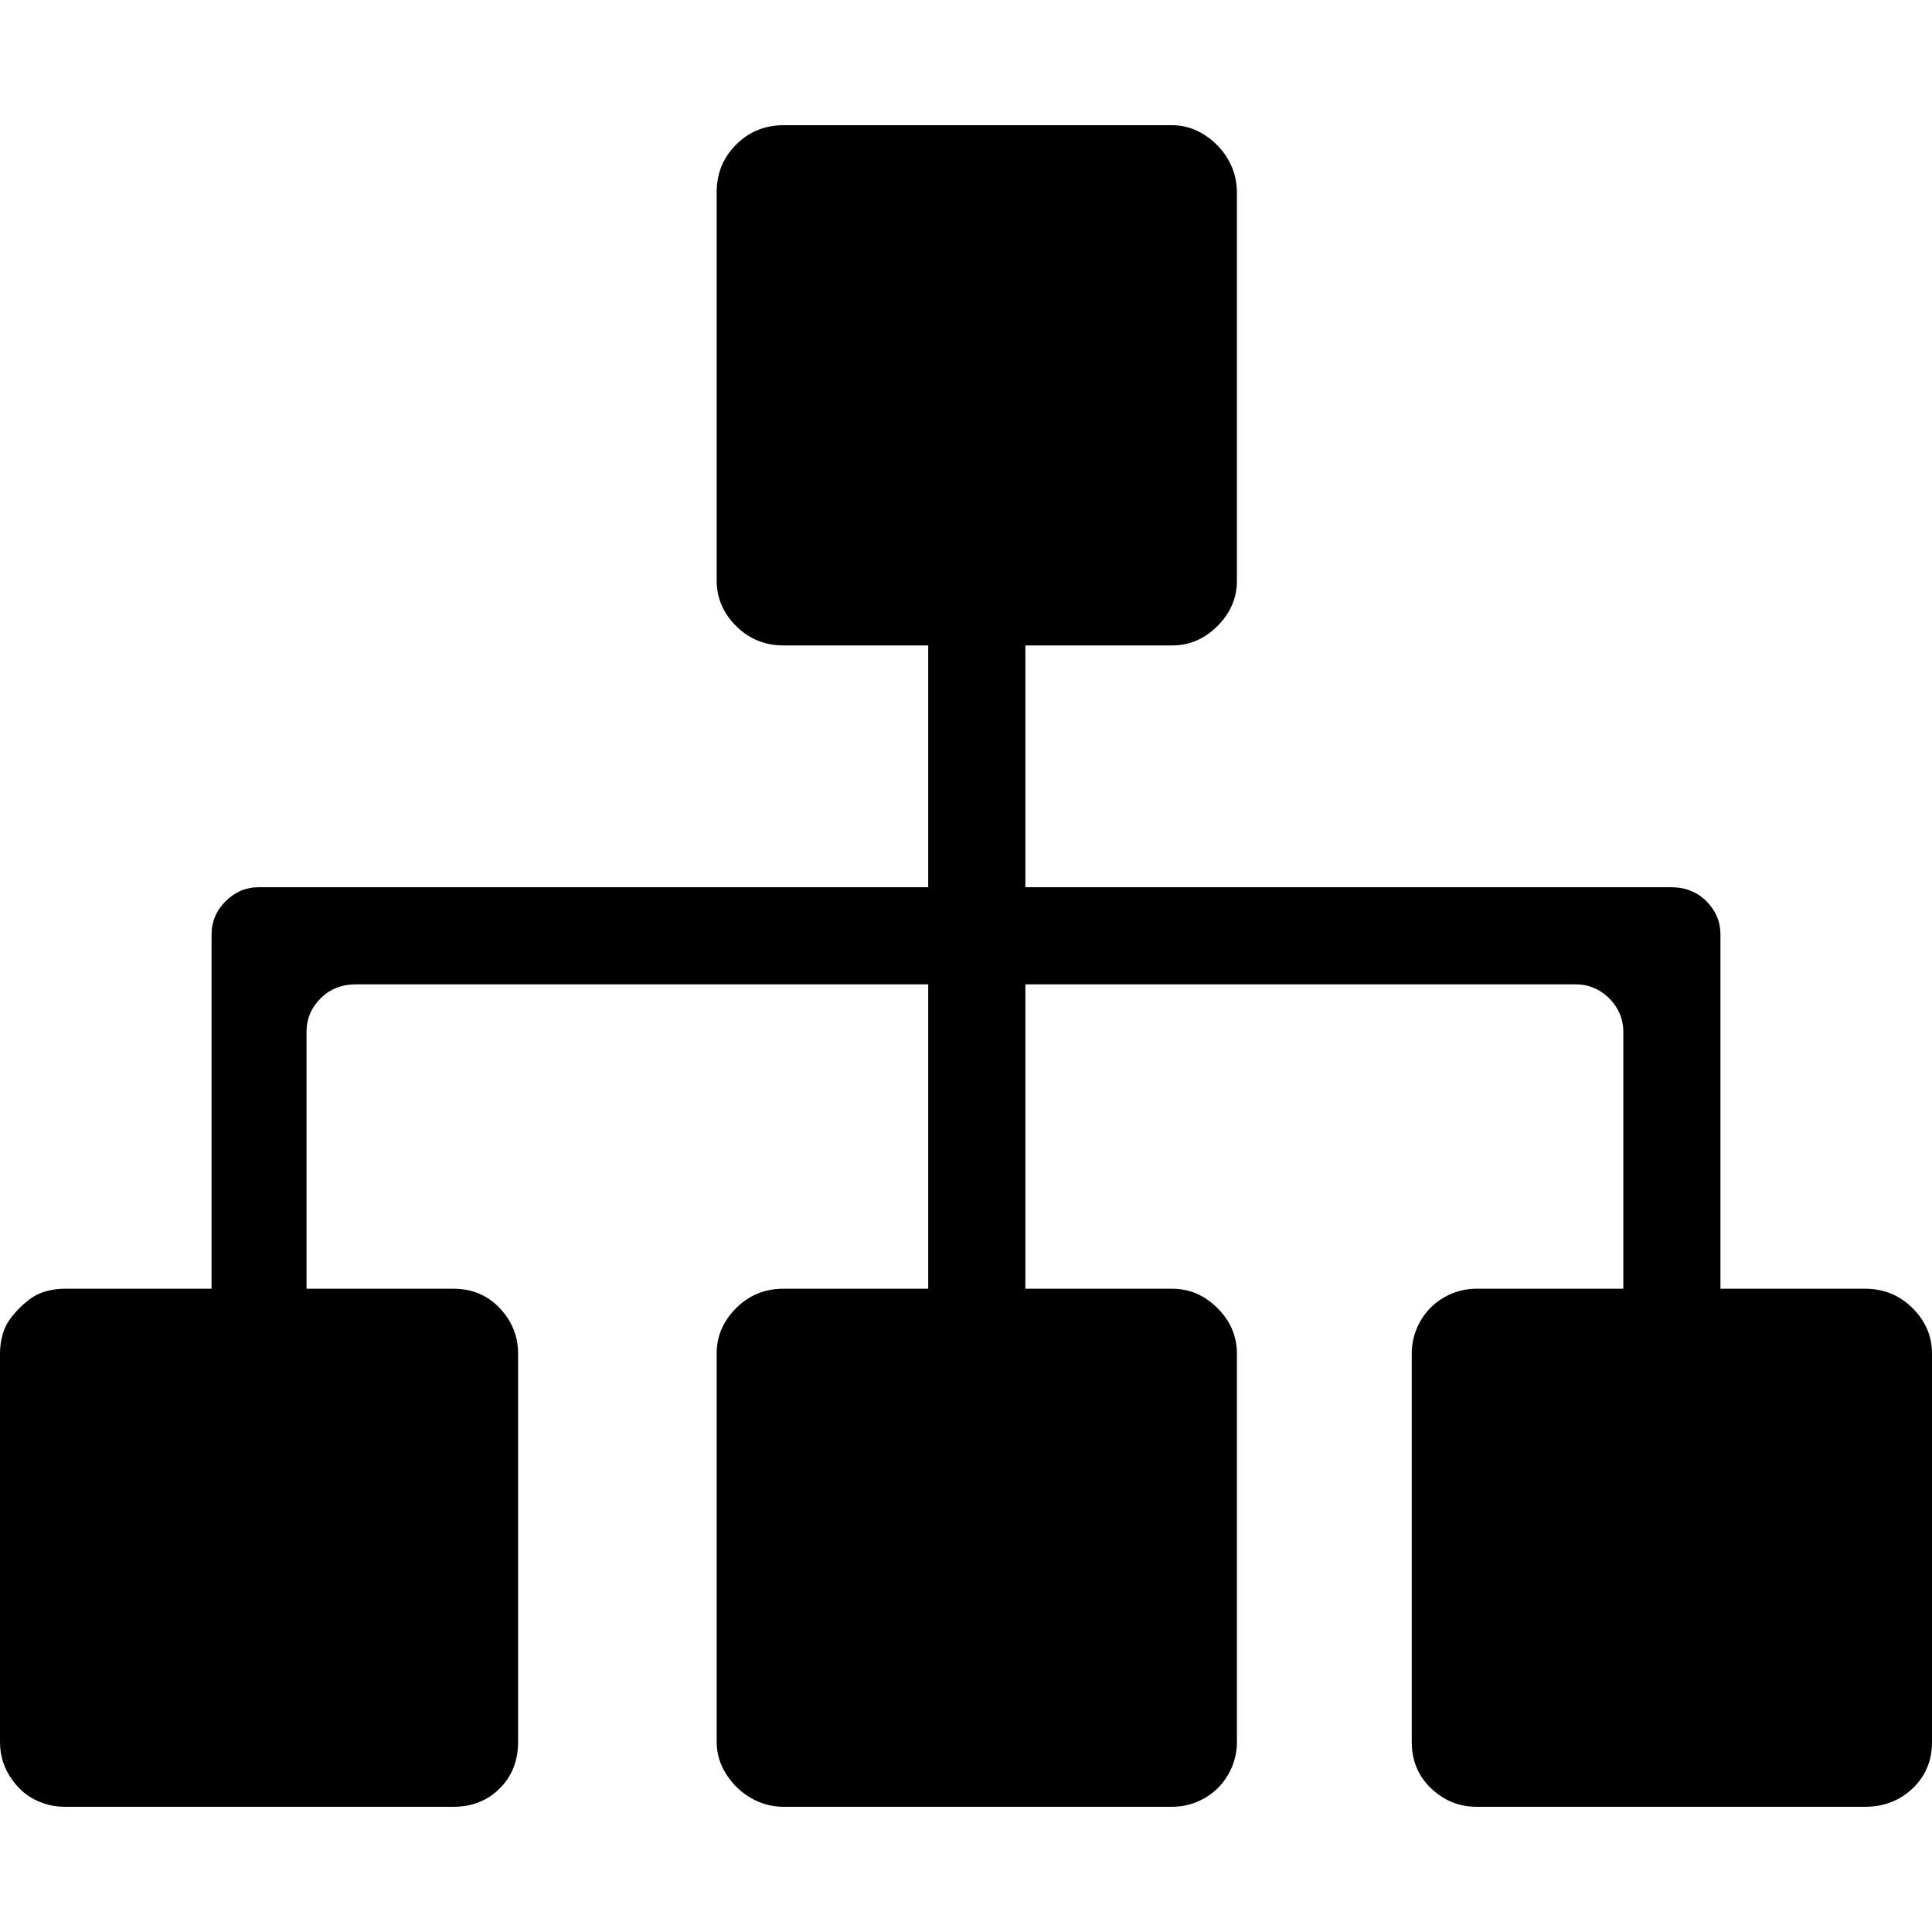
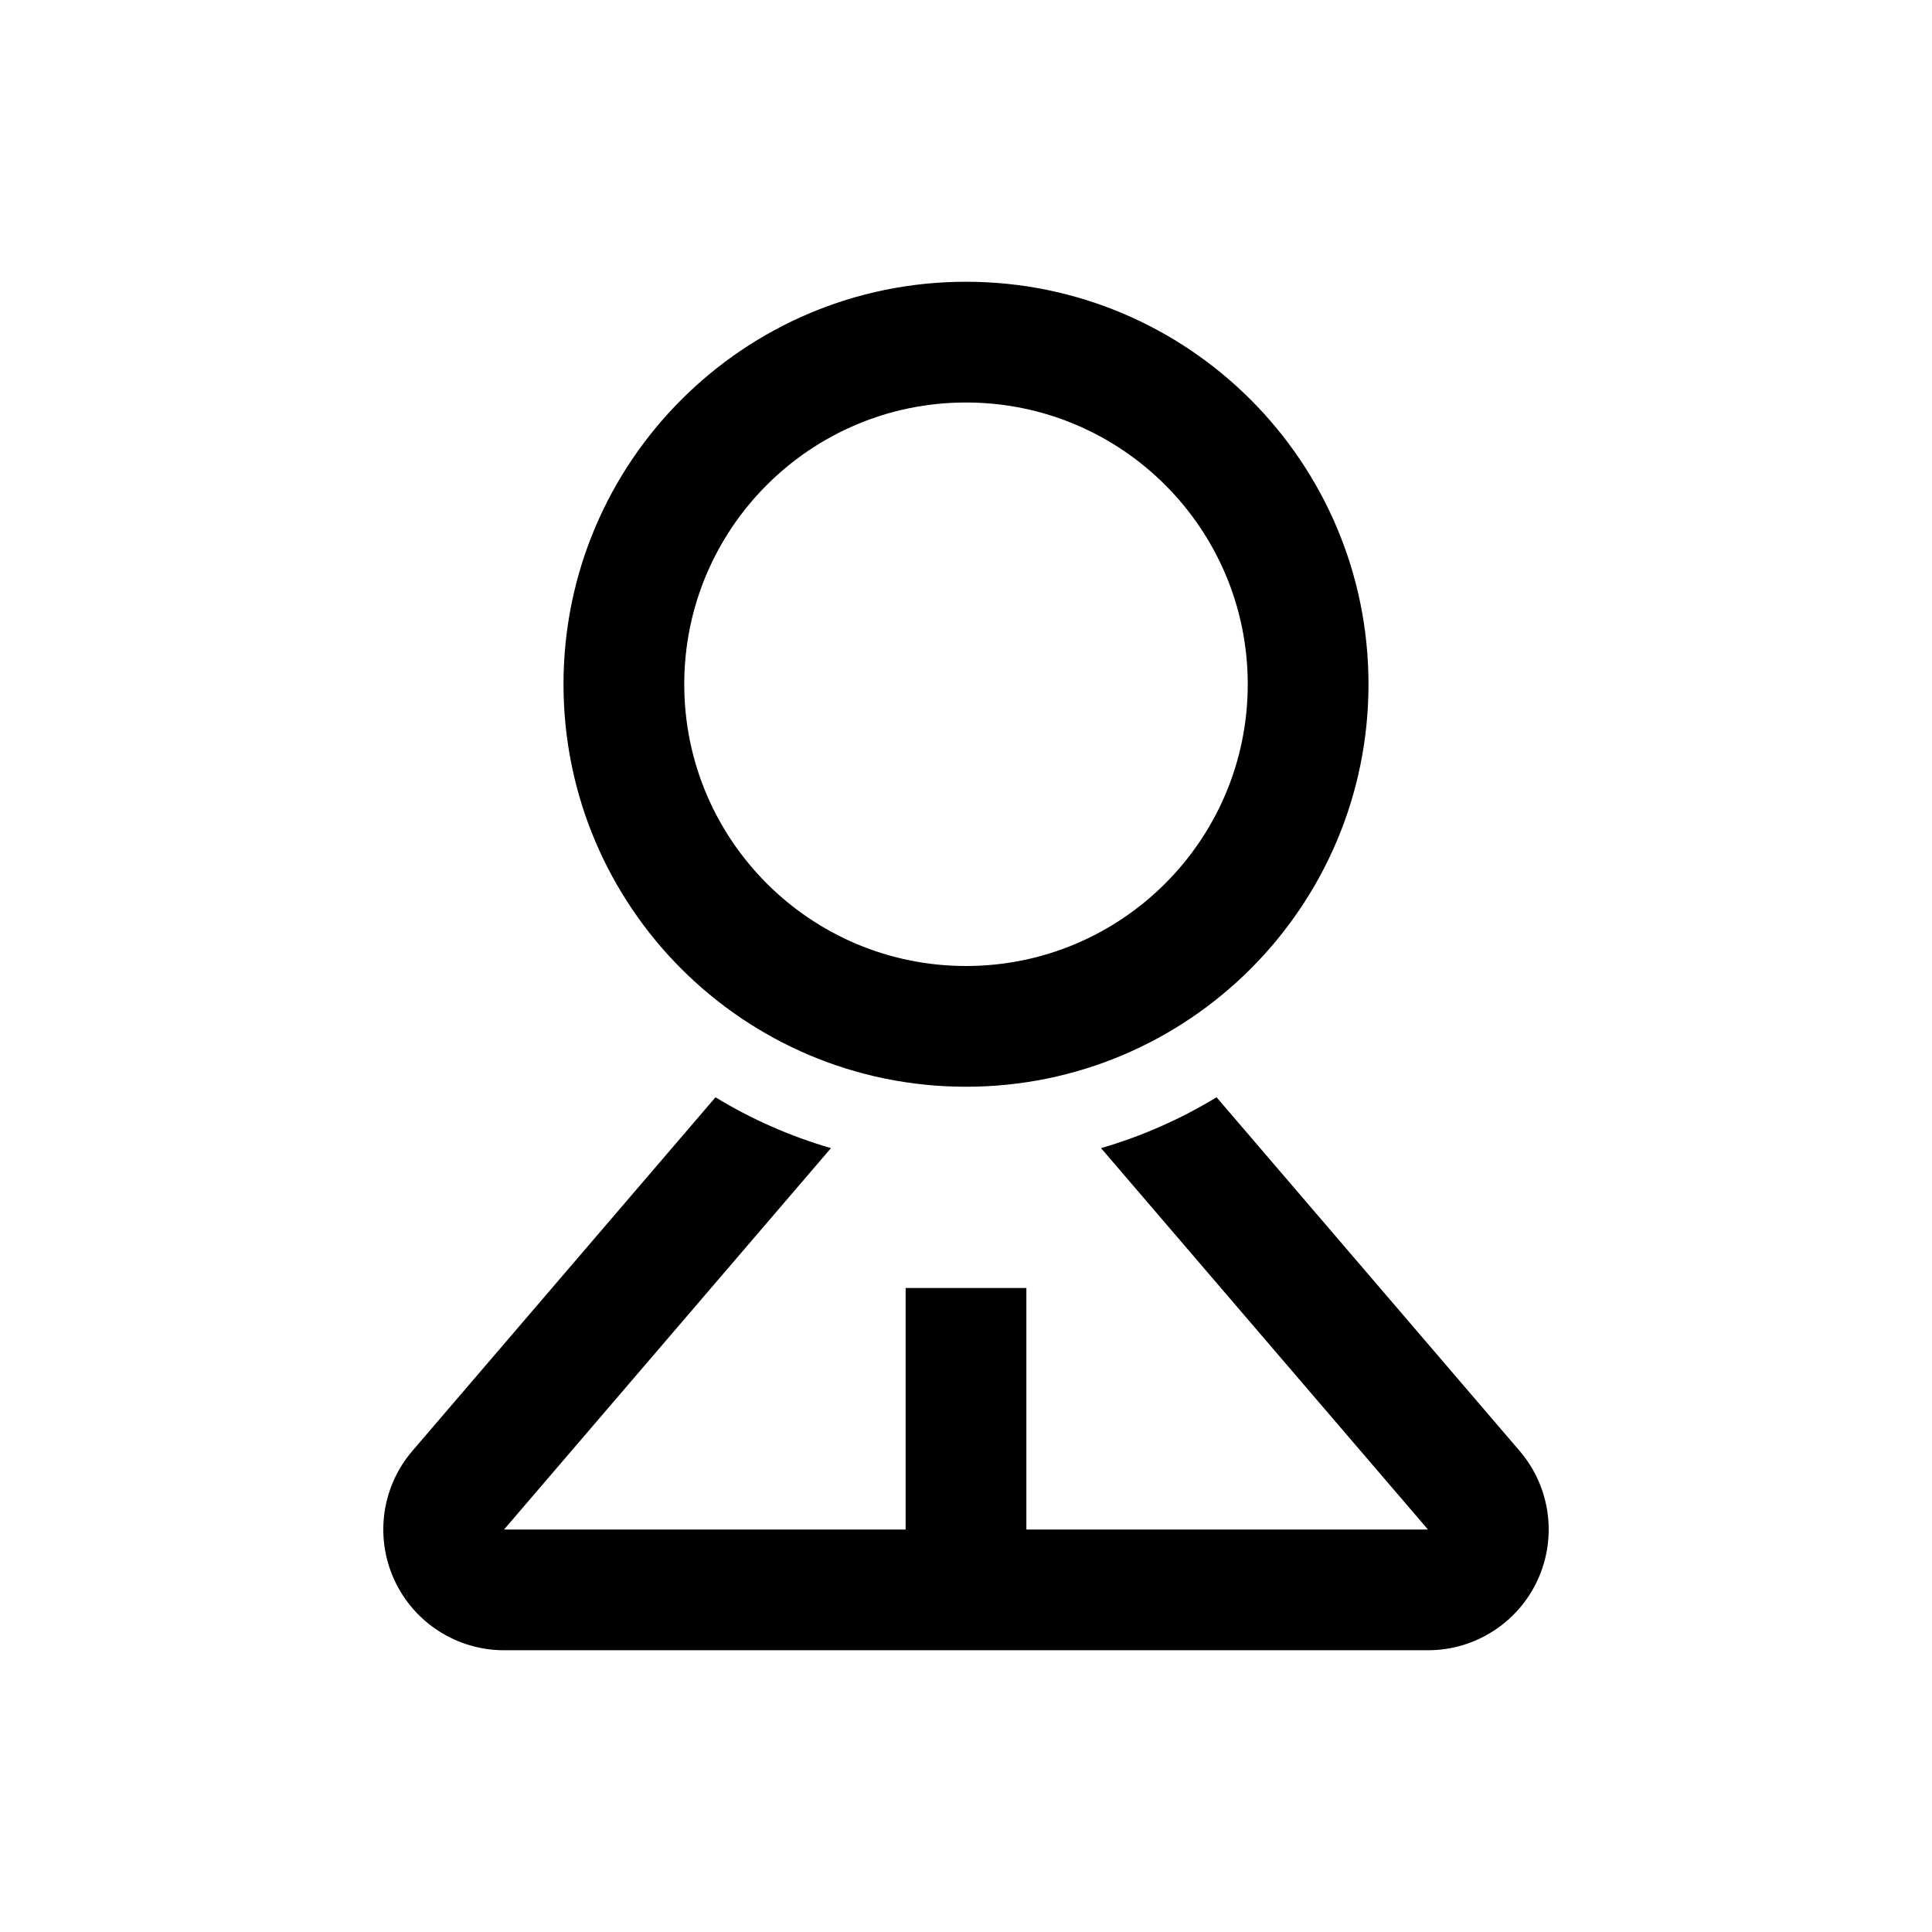
- <svg xmlns="http://www.w3.org/2000/svg" t="1511512690058" class="icon" style="" viewBox="0 0 1024 1024" version="1.1" p-id="3507" width="64" height="64">
+ <svg xmlns="http://www.w3.org/2000/svg" t="1589635460944" class="icon" viewBox="0 0 1024 1024" version="1.1" p-id="6662" width="32" height="32">
  <defs>
    <style type="text/css" />
  </defs>
-   <path d="M1013.703 693.345c6.865 6.865 10.297 14.874 10.297 24.027l0 205.944c0 9.916-3.432 18.115-10.297 24.599-6.865 6.483-15.255 9.725-25.171 9.725L782.588 957.64c-9.153 0-17.162-3.242-24.027-9.725-6.865-6.483-10.297-14.683-10.297-24.599L748.264 717.372c0-6.102 1.526-11.823 4.577-17.162s7.246-9.534 12.586-12.586 11.06-4.577 17.162-4.577l77.801 0L860.39 546.896c0-4.577-1.144-8.772-3.432-12.586s-5.339-6.865-9.153-9.153-8.009-3.432-12.585-3.432L543.464 521.725l0 161.323 77.801 0c9.153 0 17.162 3.432 24.027 10.297s10.297 14.874 10.297 24.027l0 205.944c0 6.102-1.526 11.823-4.577 17.162s-7.246 9.534-12.585 12.585-11.06 4.577-17.162 4.577L415.321 957.64c-6.102 0-11.823-1.526-17.162-4.577s-9.725-7.246-13.158-12.585-5.149-11.06-5.149-17.162L379.852 717.372c0-9.153 3.432-17.162 10.297-24.027s15.255-10.297 25.171-10.297l76.657 0L491.977 521.725 188.782 521.725c-7.628 0-13.92 2.479-18.878 7.437-4.958 4.958-7.437 10.869-7.437 17.734l0 136.152 77.801 0c9.916 0 18.115 3.432 24.599 10.297s9.725 14.874 9.725 24.027l0 205.944c0 9.916-3.242 18.115-9.725 24.599-6.483 6.483-14.683 9.725-24.599 9.725L34.324 957.64c-3.814 0-7.437-0.572-10.869-1.716-3.432-1.144-6.483-2.67-9.153-4.577-2.67-1.907-5.149-4.386-7.437-7.437-2.288-3.051-4.004-6.293-5.149-9.725C0.572 930.753 0 927.13 0 923.316L0 717.372c0-3.051 0.381-6.102 1.144-9.153s1.907-5.721 3.432-8.009 3.432-4.577 5.721-6.865 4.577-4.195 6.865-5.721 4.958-2.67 8.009-3.432 6.102-1.144 9.153-1.144l77.801 0L112.125 495.41c0-6.865 2.479-12.776 7.437-17.734s10.869-7.437 17.734-7.437l354.682 0L491.978 342.096l-76.657 0c-9.916 0-18.306-3.432-25.171-10.297s-10.297-14.874-10.297-24.027L379.853 101.828c0-9.916 3.432-18.306 10.297-25.171s15.255-10.297 25.171-10.297l205.944 0c6.102 0 11.823 1.716 17.162 5.149 5.339 3.432 9.534 7.818 12.585 13.158 3.051 5.339 4.577 11.06 4.577 17.162l0 205.944c0 9.153-3.432 17.162-10.297 24.027s-14.874 10.297-24.027 10.297l-77.801 0 0 128.143L885.56 470.24c7.628 0 13.92 2.479 18.878 7.437s7.437 10.869 7.437 17.734l0 187.638 76.657 0C998.448 683.048 1006.838 686.48 1013.703 693.345z" p-id="3508" />
+   <path d="M644.8 581.568l160.64 187.456A64 64 0 0 1 756.843 874.667H267.157a64 64 0 0 1-48.597-105.643l160.661-187.435c18.923 11.52 39.467 20.629 61.205 26.944L267.157 810.667H480v-128h64v128h212.843l-173.269-202.133a254.613 254.613 0 0 0 61.227-26.965zM512 149.333c117.824 0 213.333 95.509 213.333 213.333s-95.509 213.333-213.333 213.333-213.333-95.509-213.333-213.333S394.176 149.333 512 149.333z m0 64a149.333 149.333 0 1 0 0 298.667 149.333 149.333 0 0 0 0-298.667z" p-id="6663" />
</svg>
